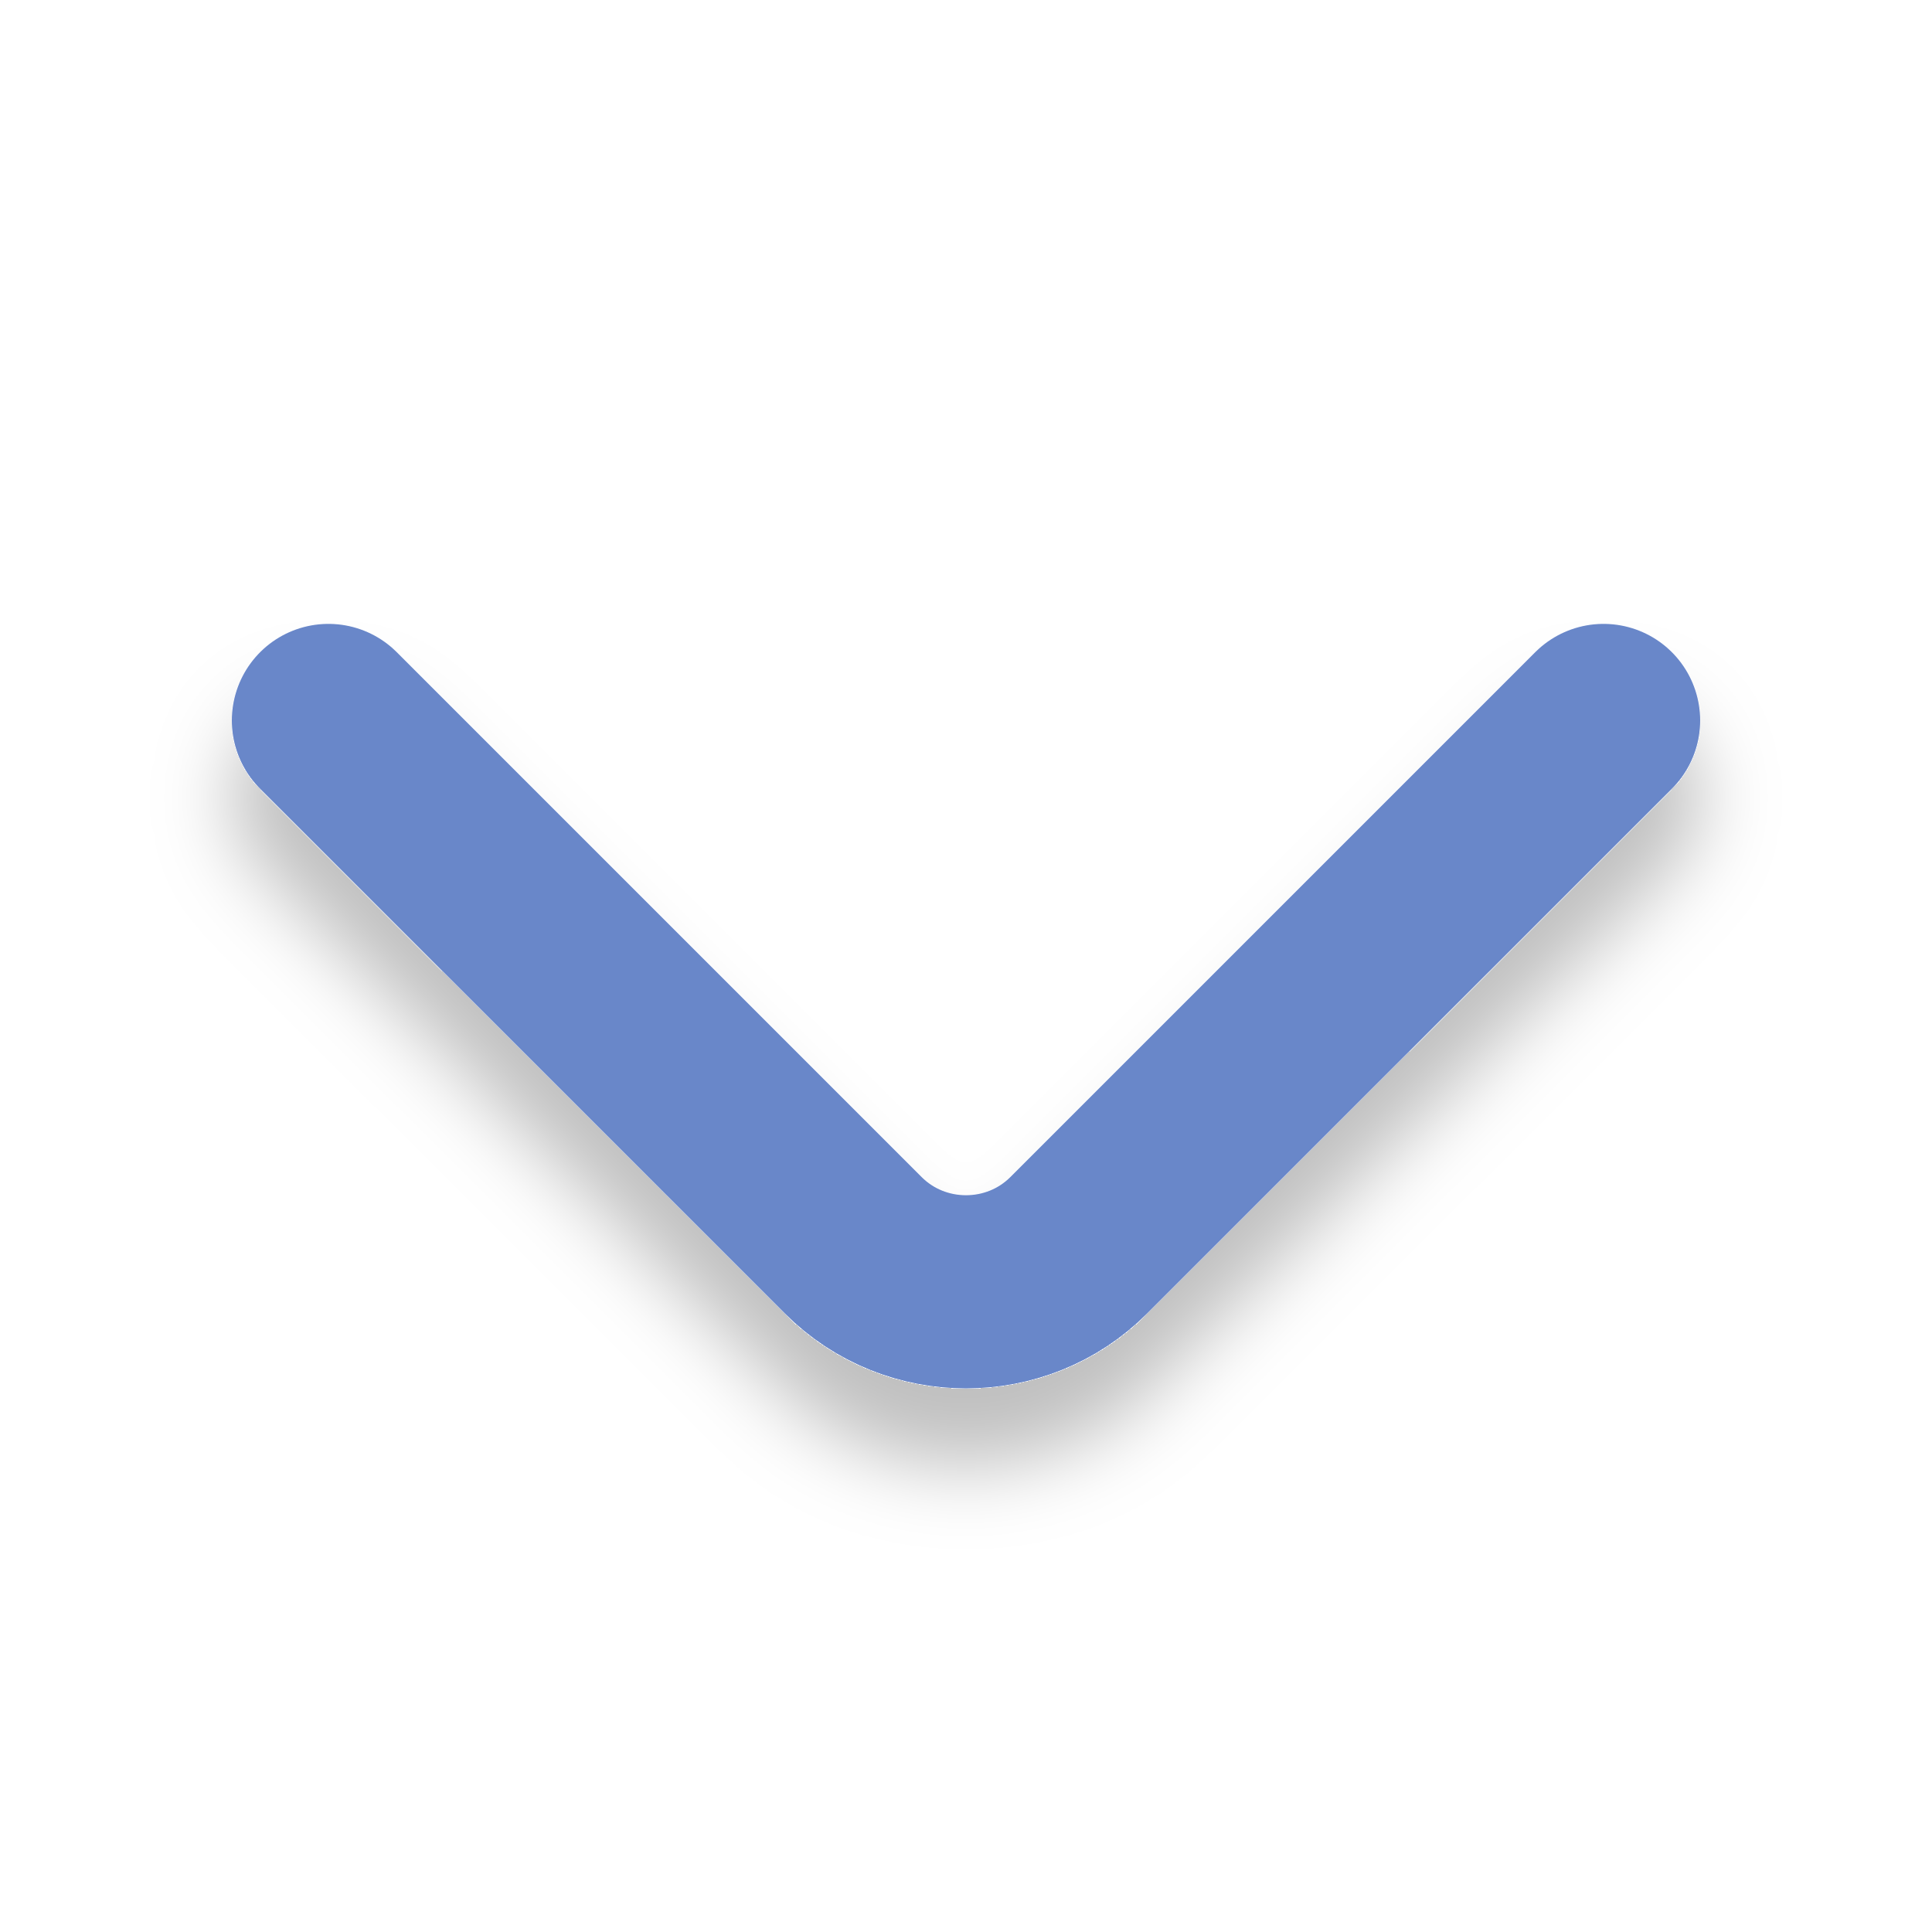
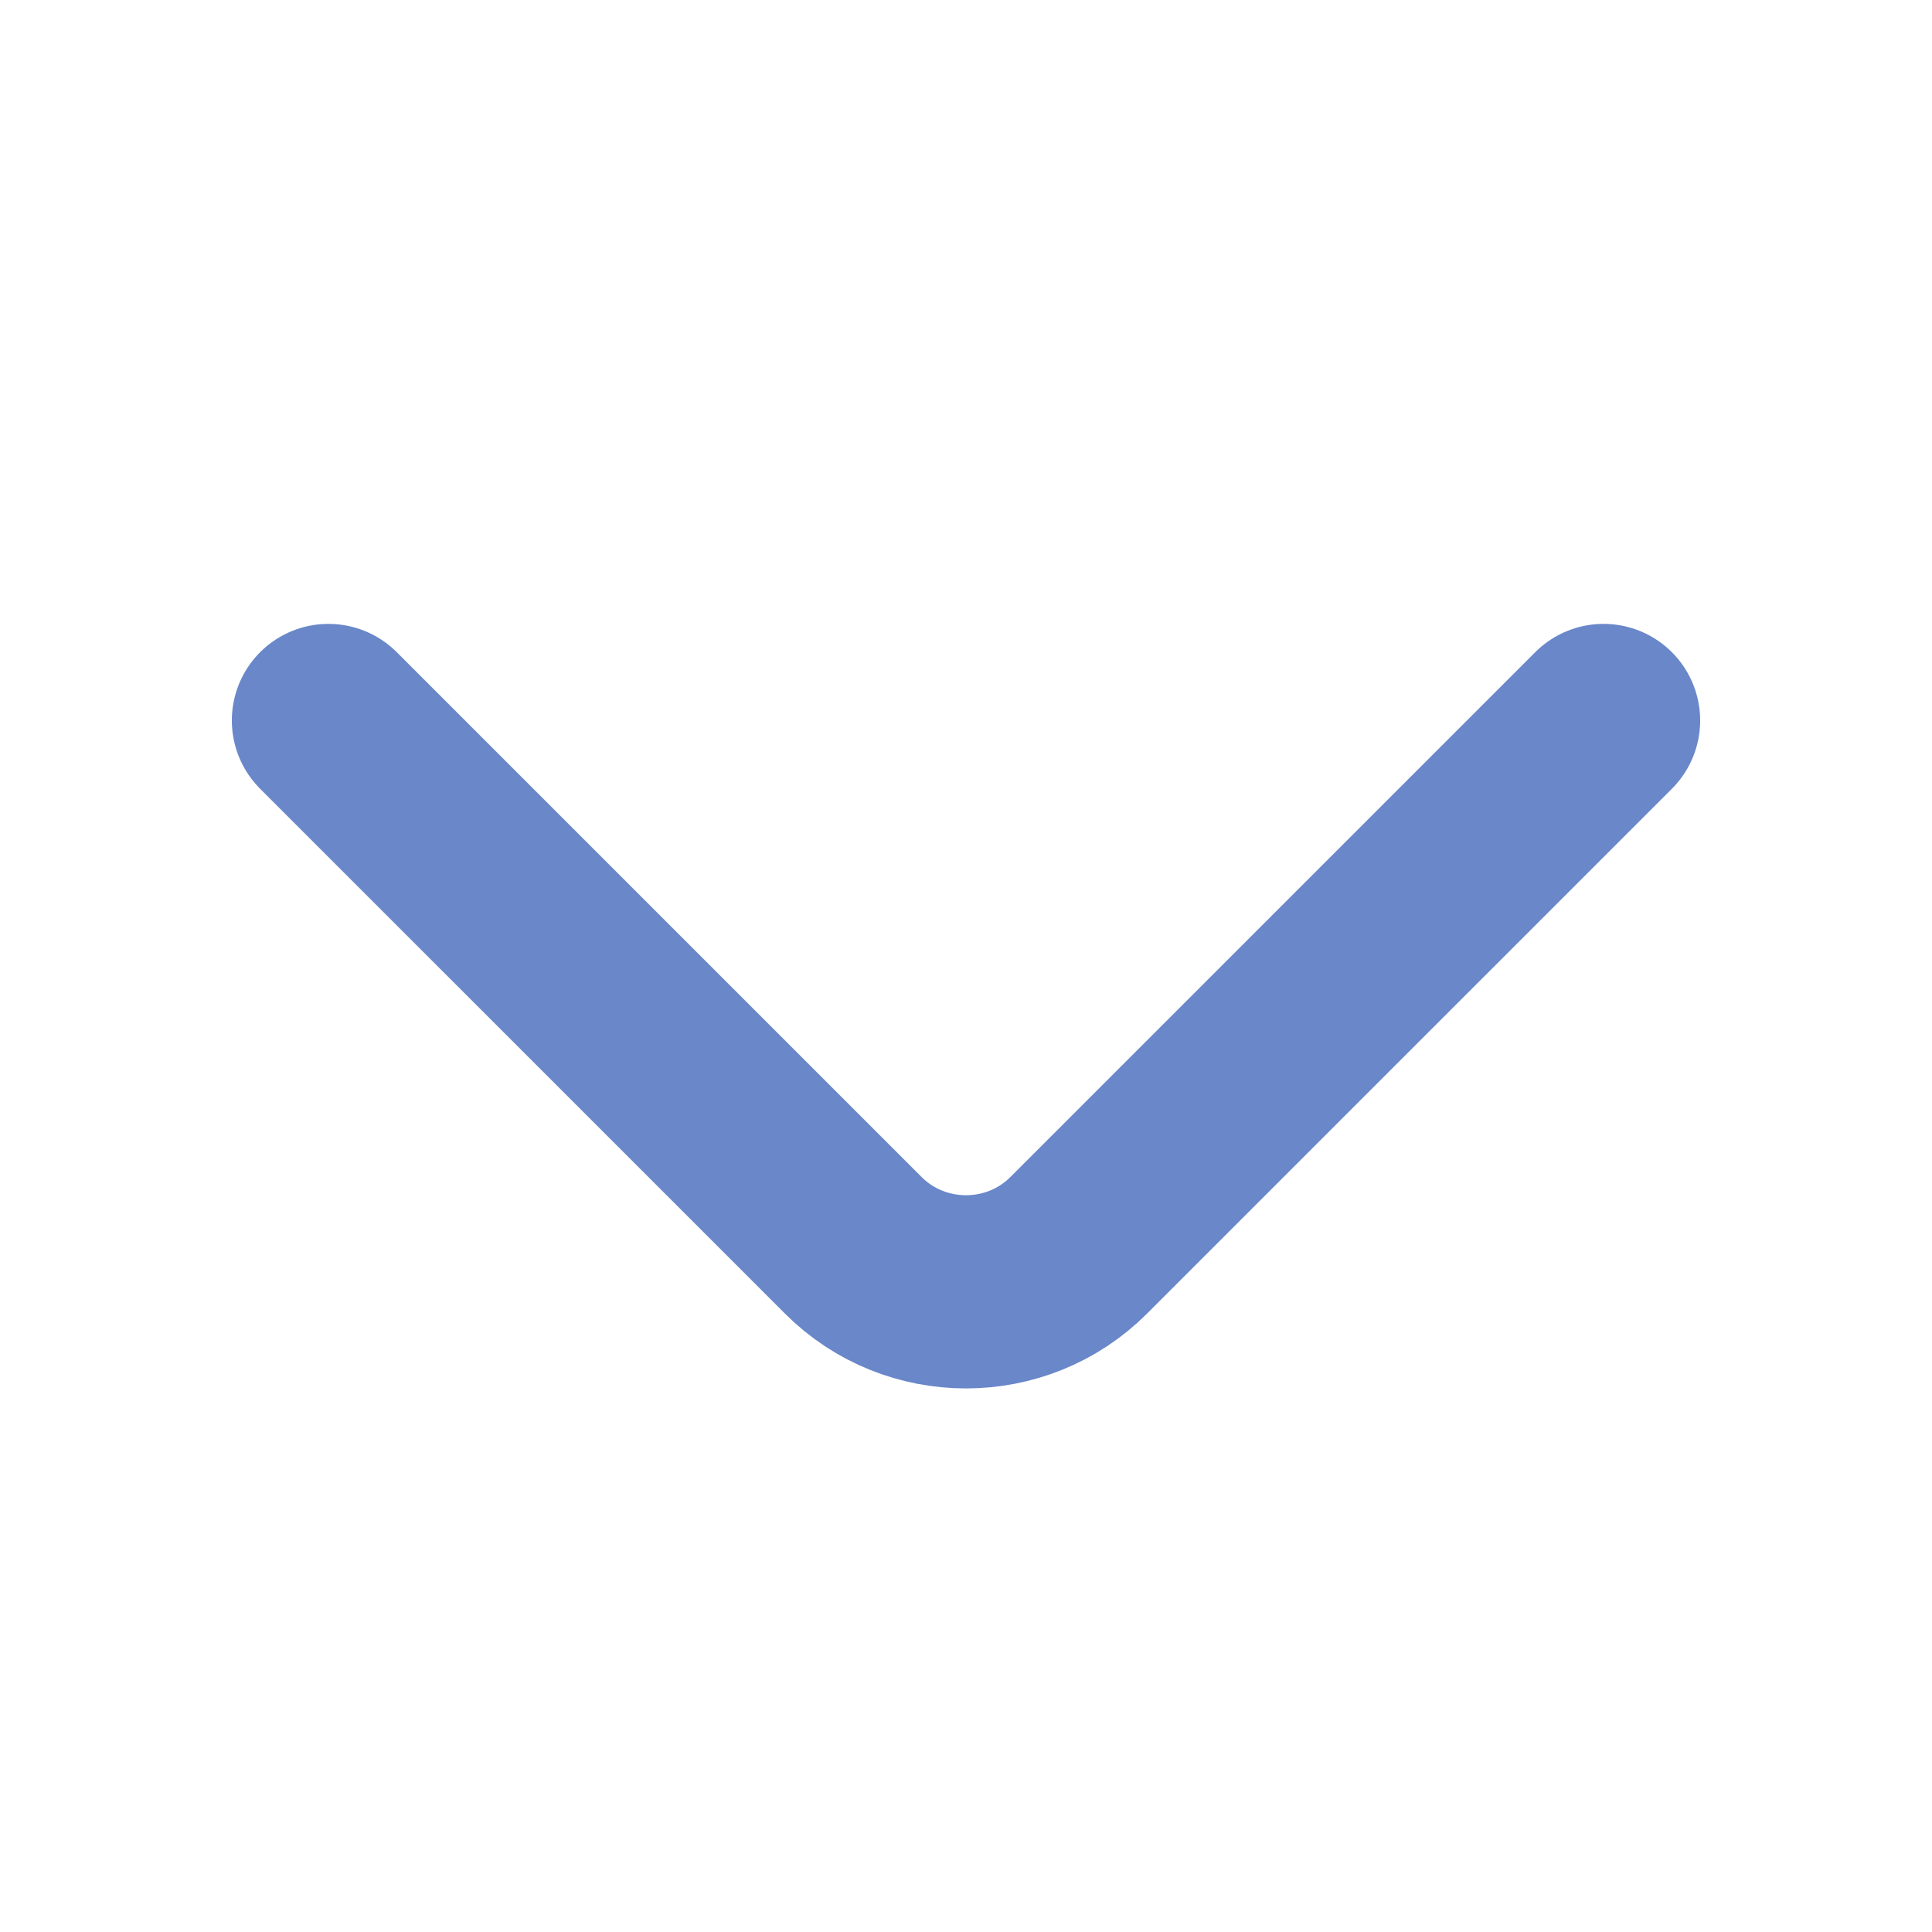
<svg xmlns="http://www.w3.org/2000/svg" width="100" height="100" viewBox="0 0 100 100" fill="none">
-   <g filter="url(#filter0_d_18_42)">
-     <path d="M83 37.292L55.833 64.458C52.625 67.667 47.375 67.667 44.167 64.458L17 37.292" stroke="#6987C9" stroke-width="10" stroke-miterlimit="10" stroke-linecap="round" stroke-linejoin="round" />
-   </g>
-   <defs>
-     <filter id="filter0_d_18_42" x="-4" y="0" width="108" height="108" filterUnits="userSpaceOnUse" color-interpolation-filters="sRGB">
-       <feFlood flood-opacity="0" result="BackgroundImageFix" />
-       <feColorMatrix in="SourceAlpha" type="matrix" values="0 0 0 0 0 0 0 0 0 0 0 0 0 0 0 0 0 0 127 0" result="hardAlpha" />
-       <feOffset dy="4" />
-       <feGaussianBlur stdDeviation="2" />
-       <feComposite in2="hardAlpha" operator="out" />
-       <feColorMatrix type="matrix" values="0 0 0 0 0 0 0 0 0 0 0 0 0 0 0 0 0 0 0.25 0" />
-       <feBlend mode="normal" in2="BackgroundImageFix" result="effect1_dropShadow_18_42" />
-       <feBlend mode="normal" in="SourceGraphic" in2="effect1_dropShadow_18_42" result="shape" />
-     </filter>
-   </defs>
+   <path d="M83 37.292L55.833 64.458C52.625 67.667 47.375 67.667 44.167 64.458L17 37.292" stroke="#6987C9" stroke-width="10" stroke-miterlimit="10" stroke-linecap="round" stroke-linejoin="round" />
</svg>
